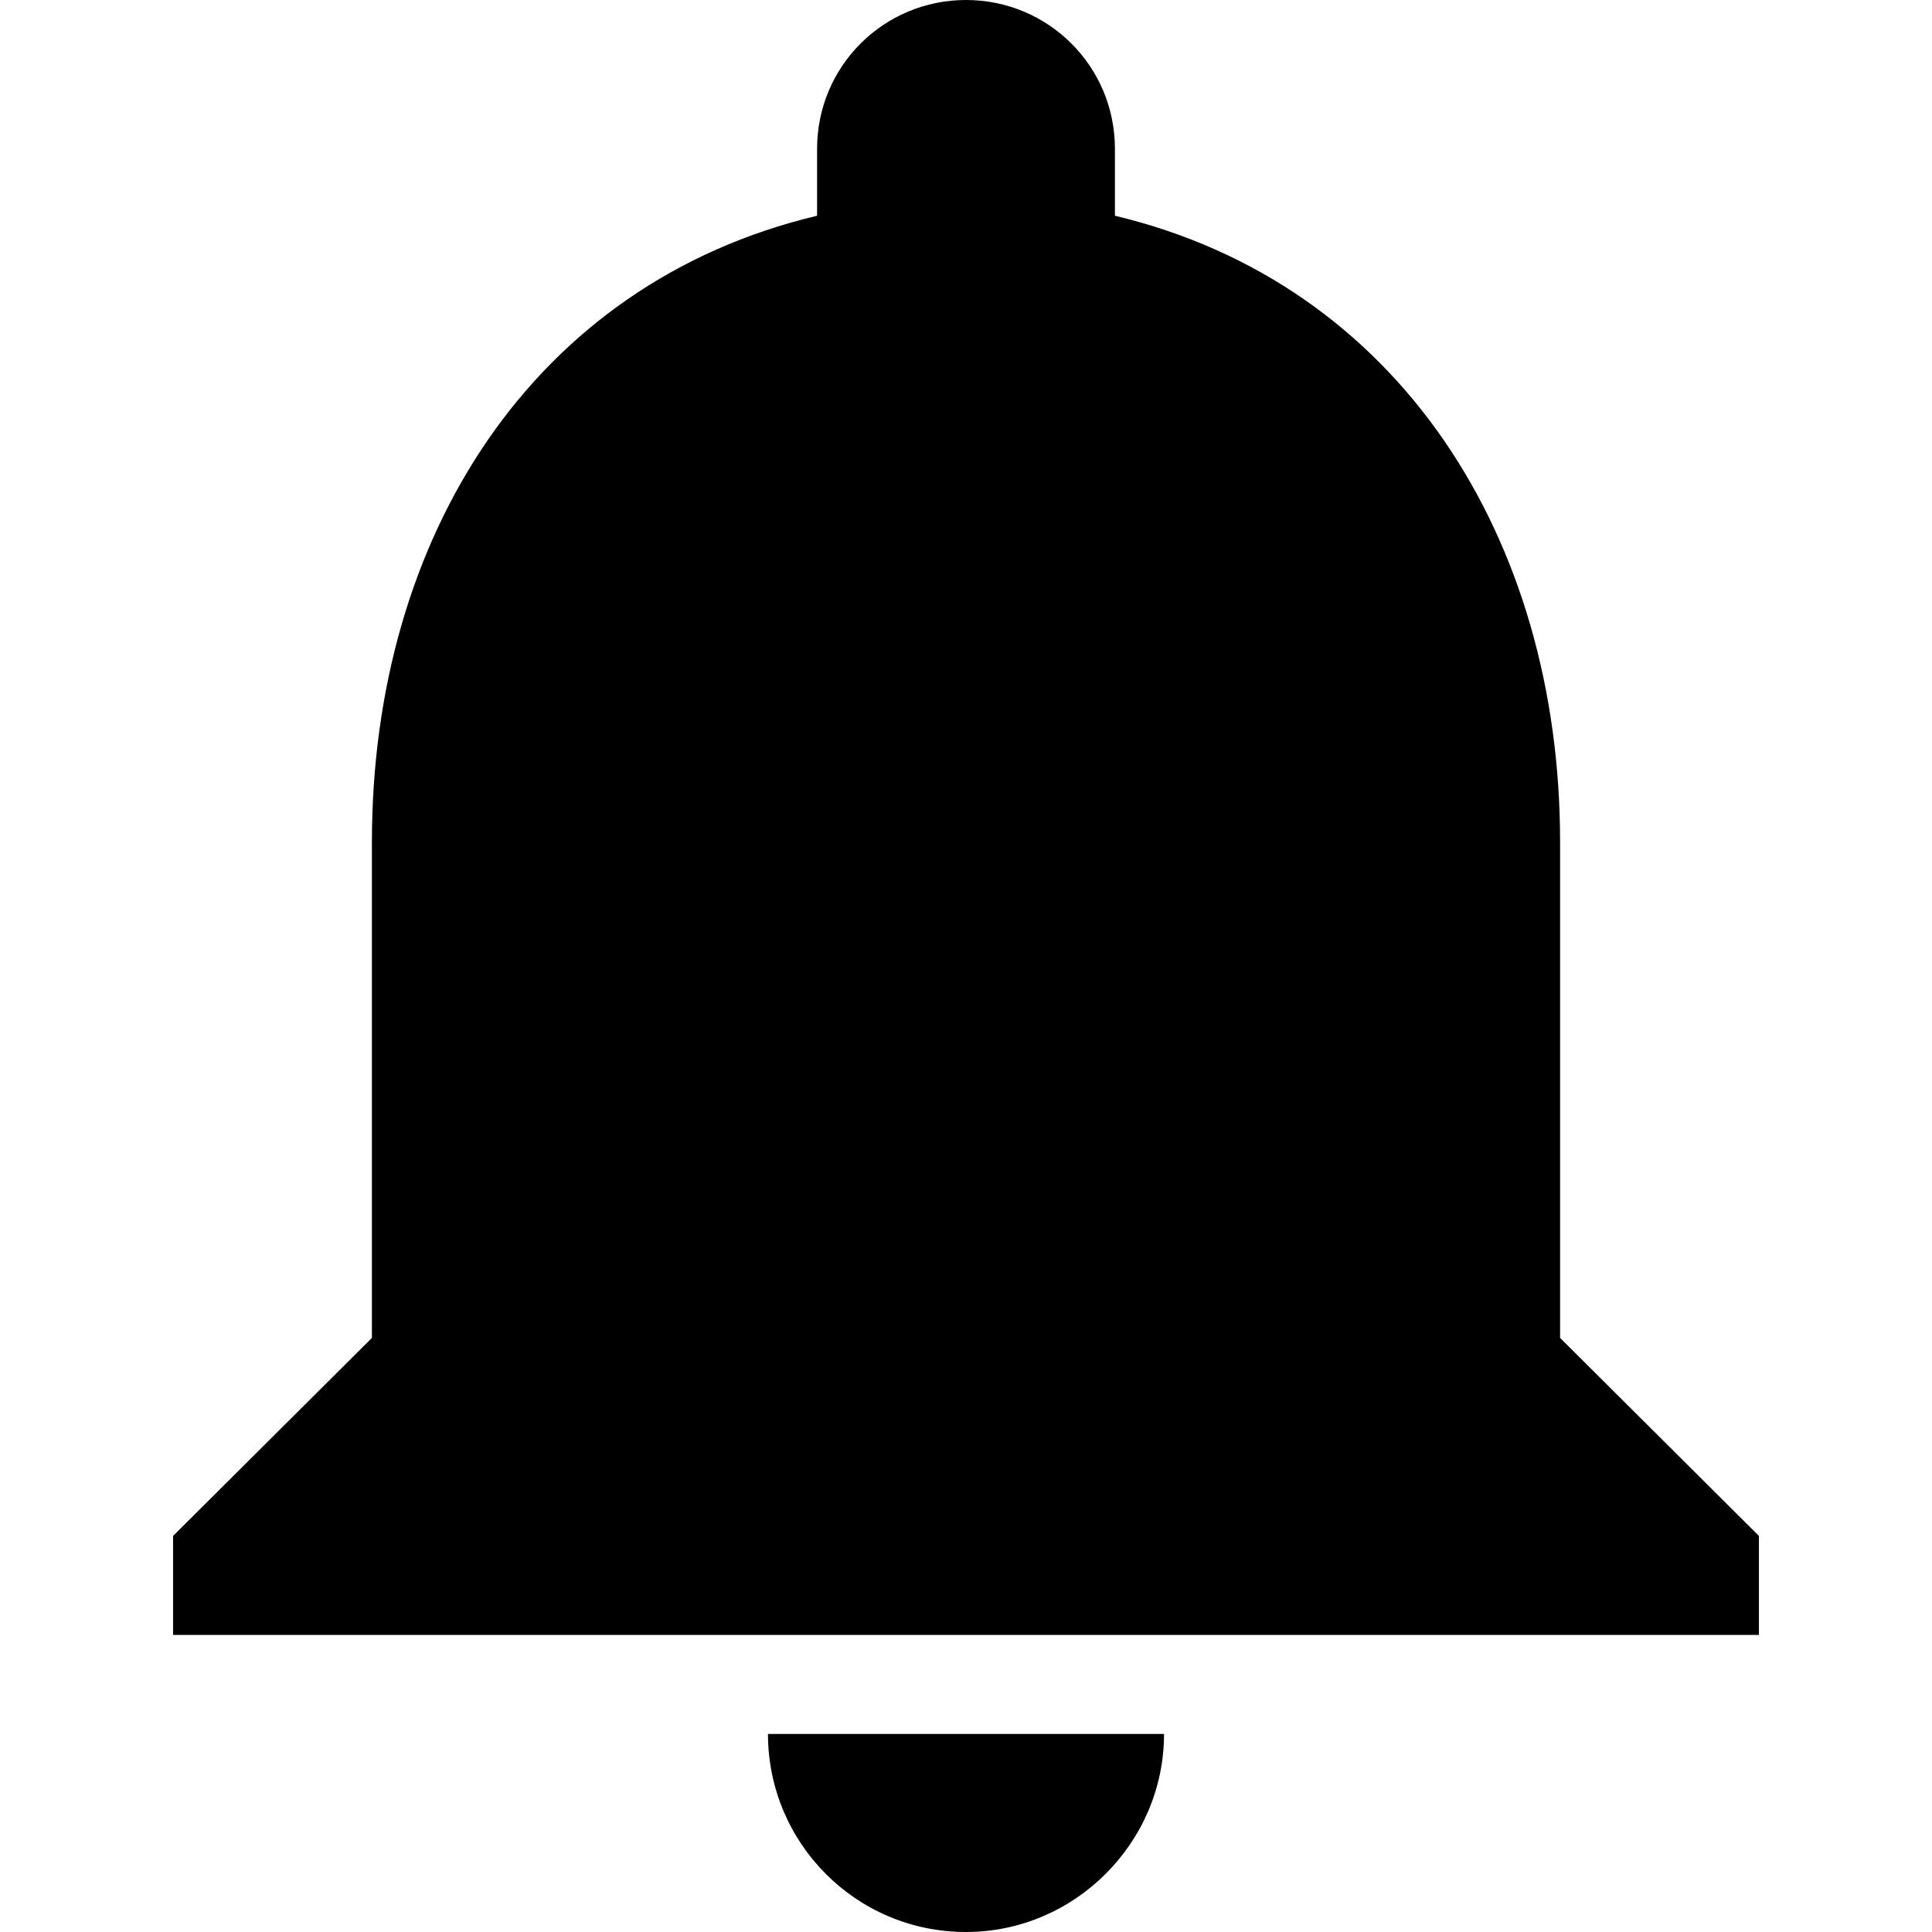
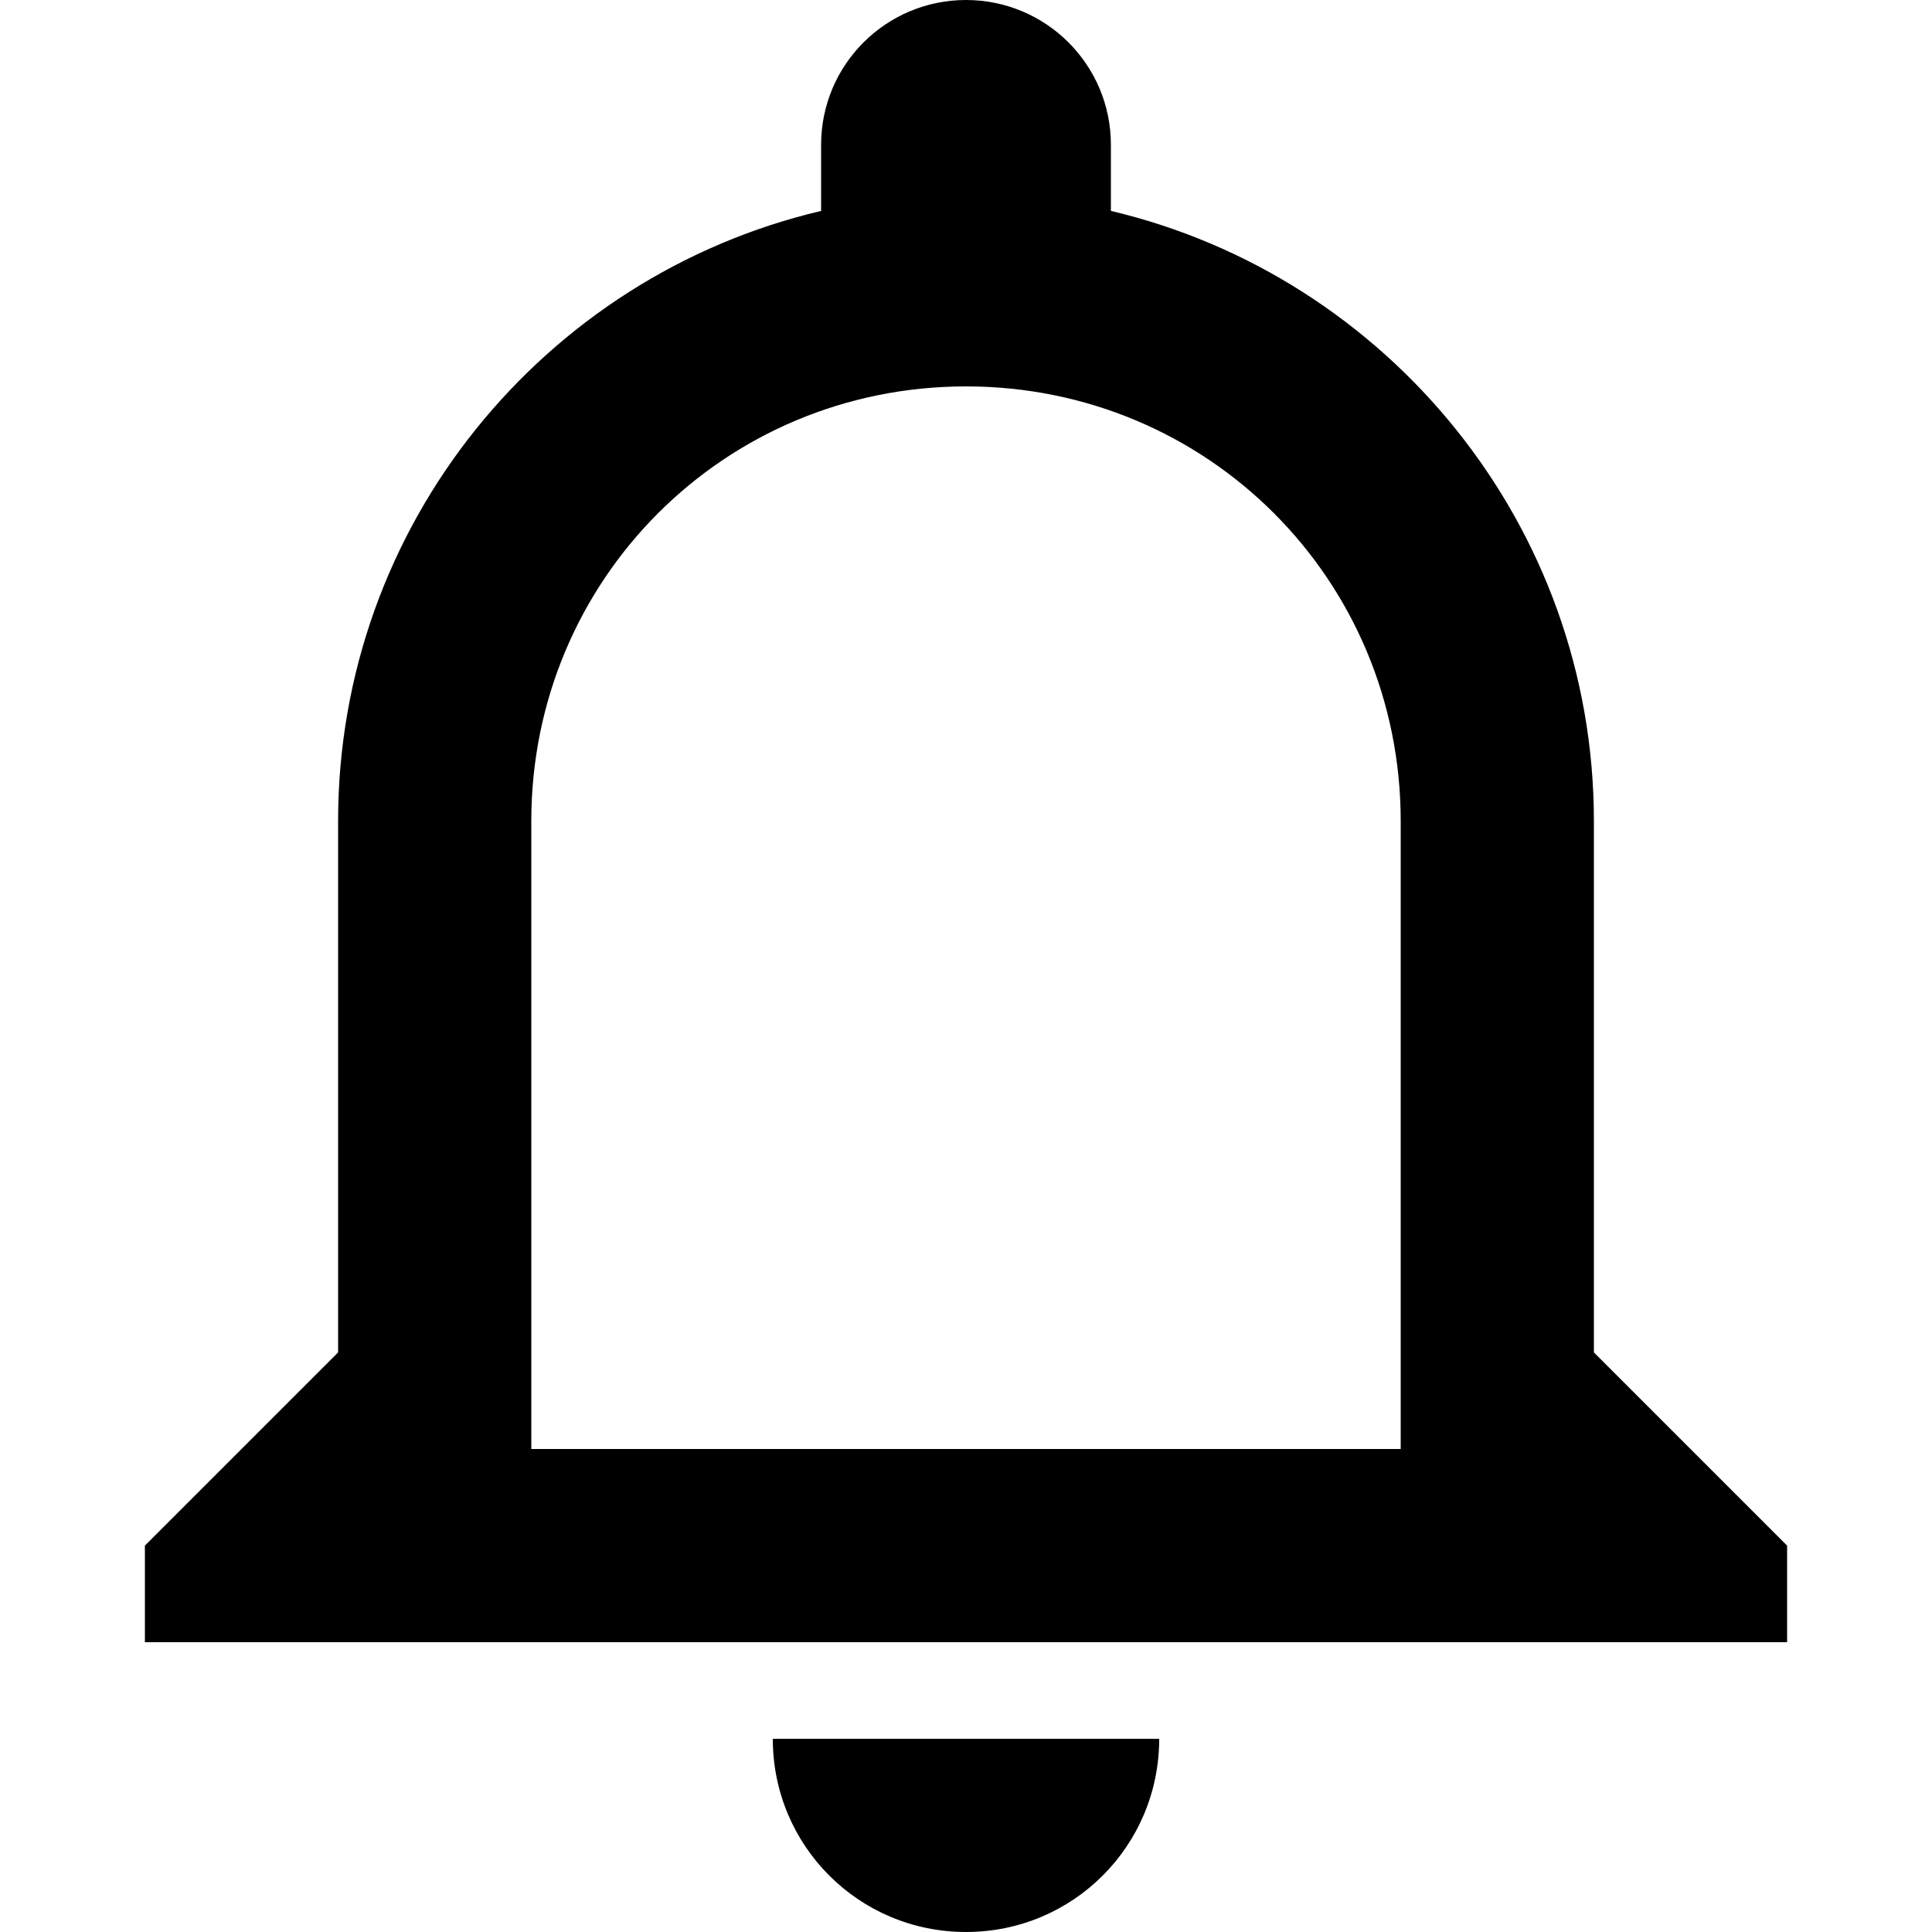
- <svg xmlns="http://www.w3.org/2000/svg" xml:space="preserve" width="24px" height="24px" version="1.1" style="shape-rendering:geometricPrecision; text-rendering:geometricPrecision; image-rendering:optimizeQuality; fill-rule:evenodd; clip-rule:evenodd" viewBox="0 0 24 24">
-   <defs>
-     <style type="text/css">
-    
-     .fil0 {fill:none}
-     .fil1 {fill:black}
-    
-   </style>
-   </defs>
-   <g id="Camada_x0020_1">
-     <path class="fil0" d="M1852.69 -25.5l75.01 0 0 75 -75.01 0 0 -75z" />
-     <path class="fil0" d="M0 0l24 0 0 24 -24 0 0 -24z" />
-     <path class="fil1" d="M12 24c1.35,0 2.46,-1.11 2.46,-2.46l-4.92 0c0,1.35 1.09,2.46 2.46,2.46l0 0zm7.38 -7.38l0 -6.16c0,-3.78 -2.01,-6.94 -5.53,-7.78l0 -0.83c0,-1.03 -0.83,-1.85 -1.85,-1.85 -1.02,0 -1.85,0.82 -1.85,1.85l0 0.83c-3.53,0.84 -5.53,3.99 -5.53,7.78l0 6.16 -2.47 2.46 0 1.23 19.7 0 0 -1.23 -2.47 -2.46z" />
-   </g>
+ <svg viewBox="0 0 24 24">
+   <path d="M17.4 18l-10.8 0 0 -7.8c0,-3 2.4,-5.4 5.4,-5.4 3,0 5.4,2.4 5.4,5.4l0 7.8zm2.4 -1.2l0 -6.6c0,-3.68 -2.57,-6.77 -6,-7.58l0 -0.82c0,-1 -0.81,-1.8 -1.8,-1.8 -0.99,0 -1.8,0.8 -1.8,1.8l0 0.82c-3.44,0.81 -6,3.9 -6,7.58l0 6.6 -2.4 2.4 0 1.2 20.4 0 0 -1.2 -2.4 -2.4zm-7.8 7.2c1.33,0 2.4,-1.07 2.4,-2.4l-4.8 0c0,1.33 1.07,2.4 2.4,2.4l0 0z" />
</svg>
